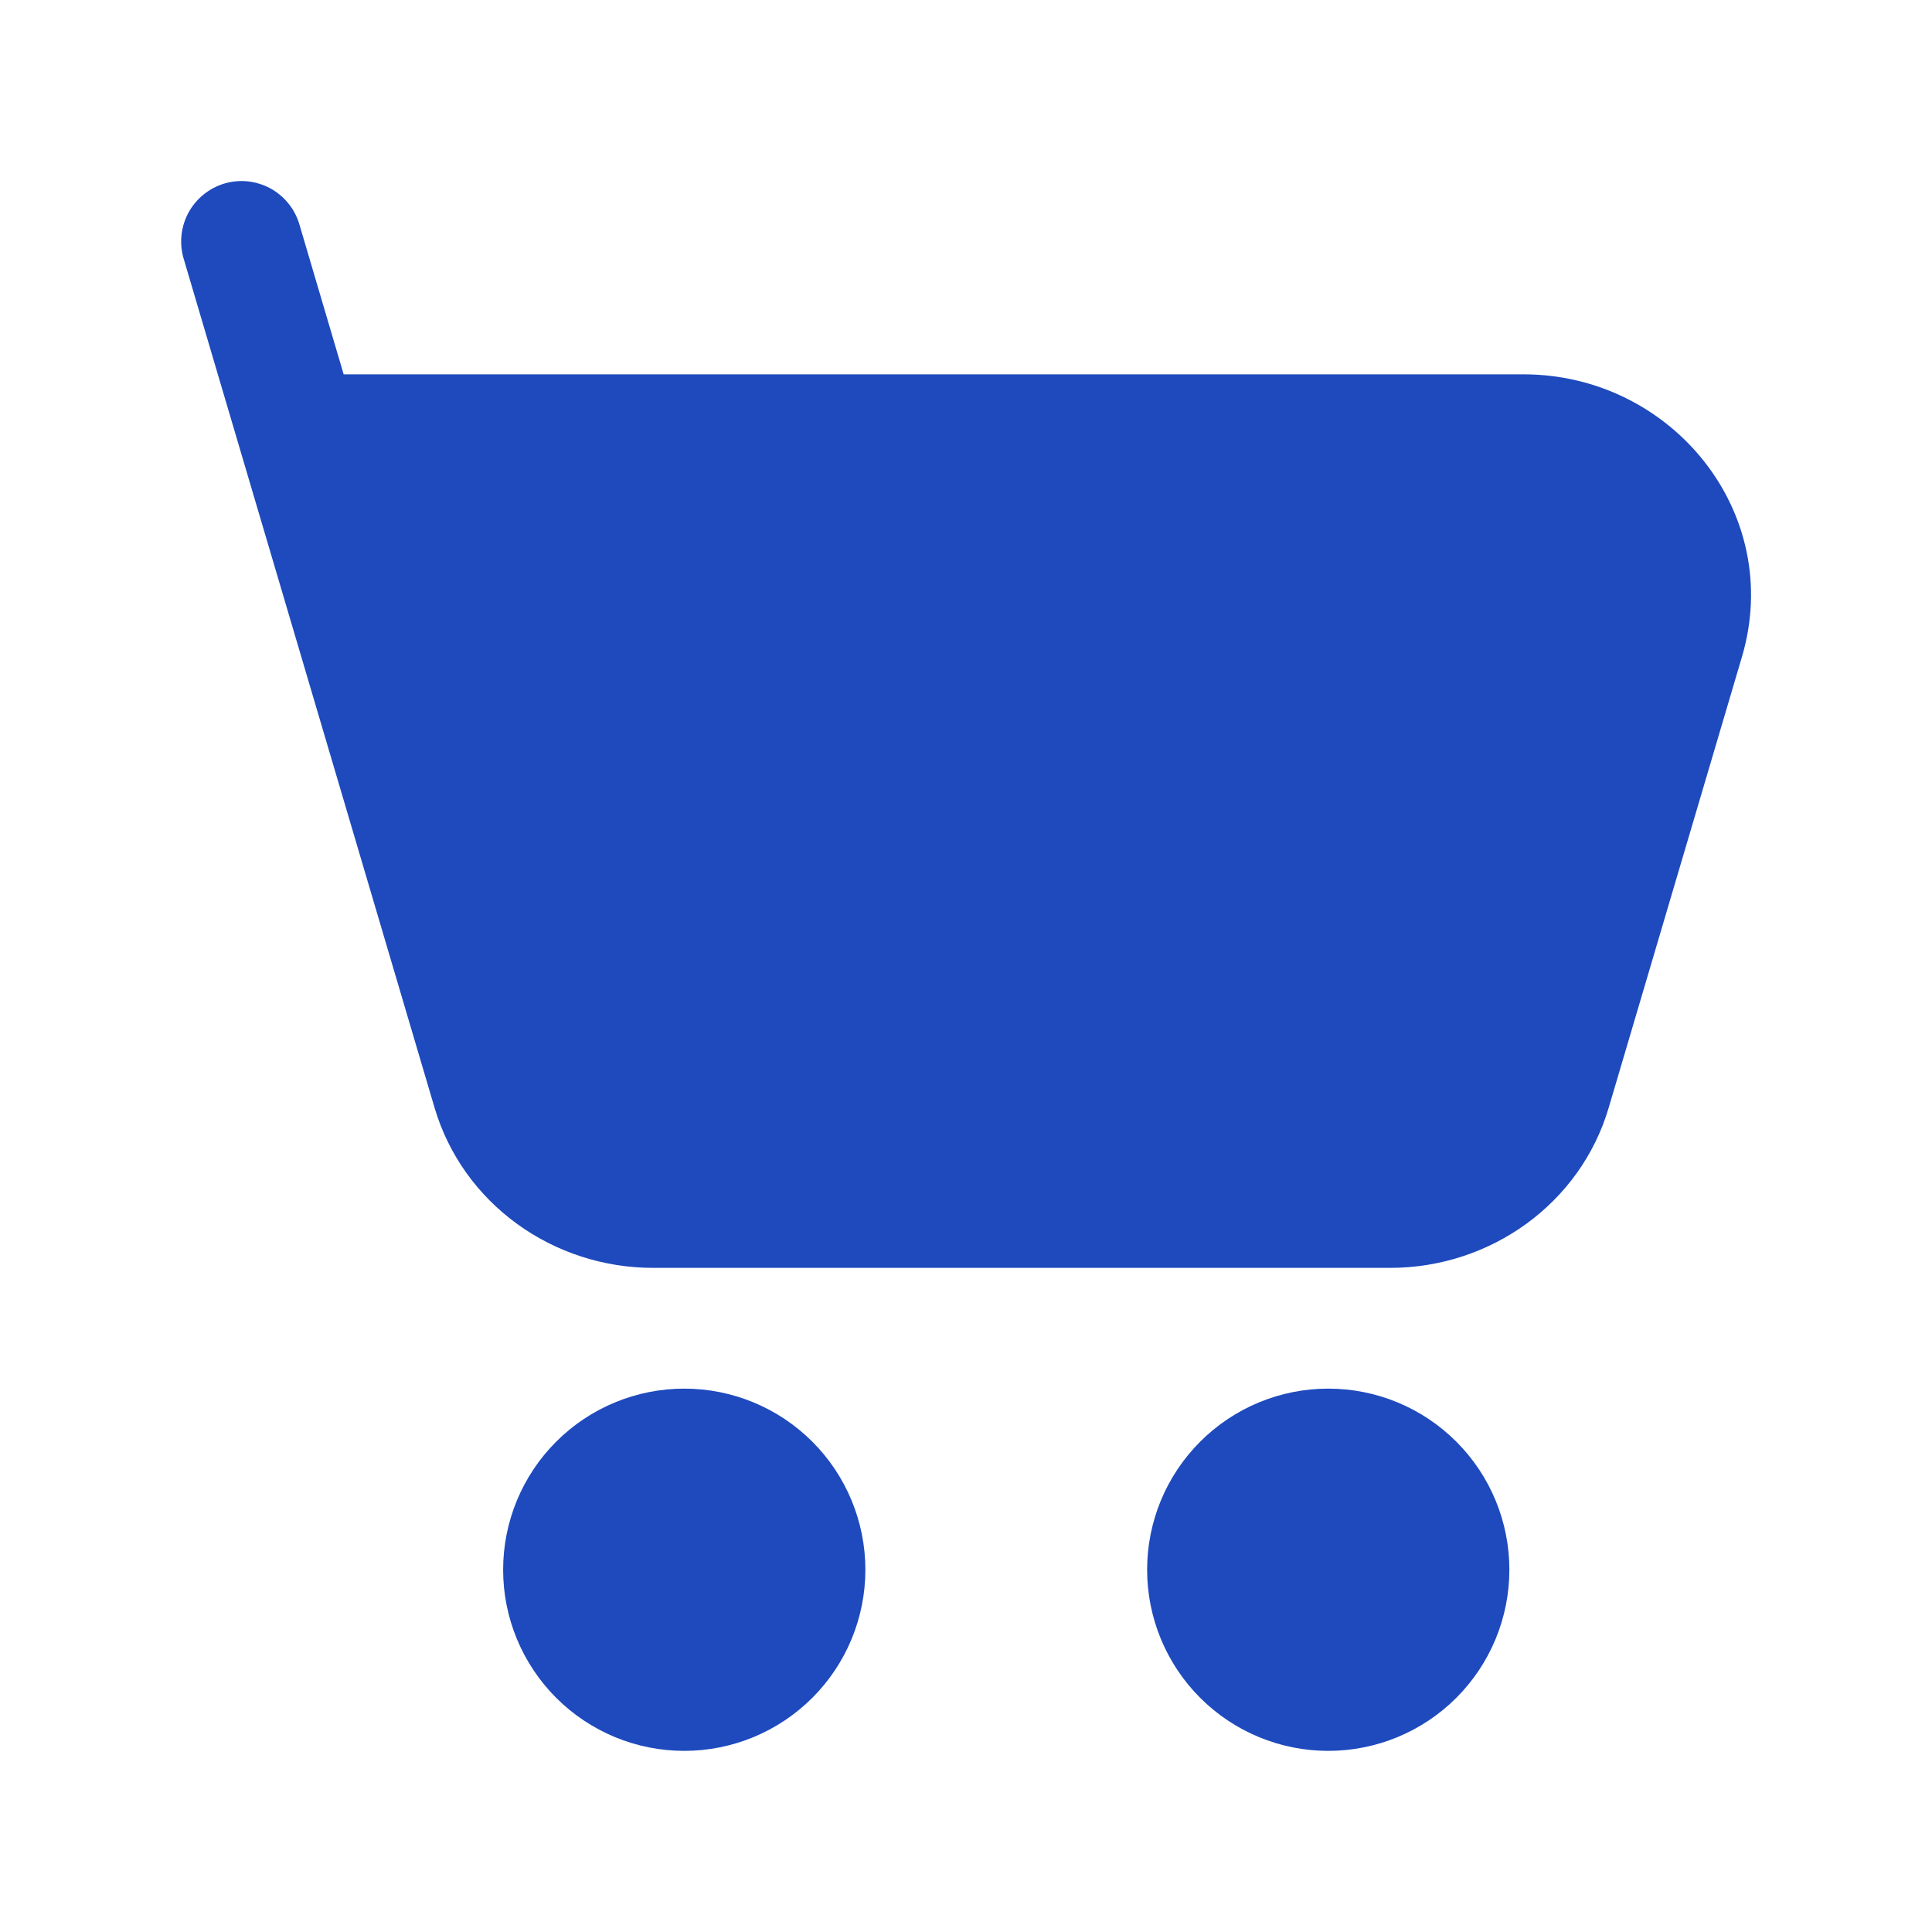
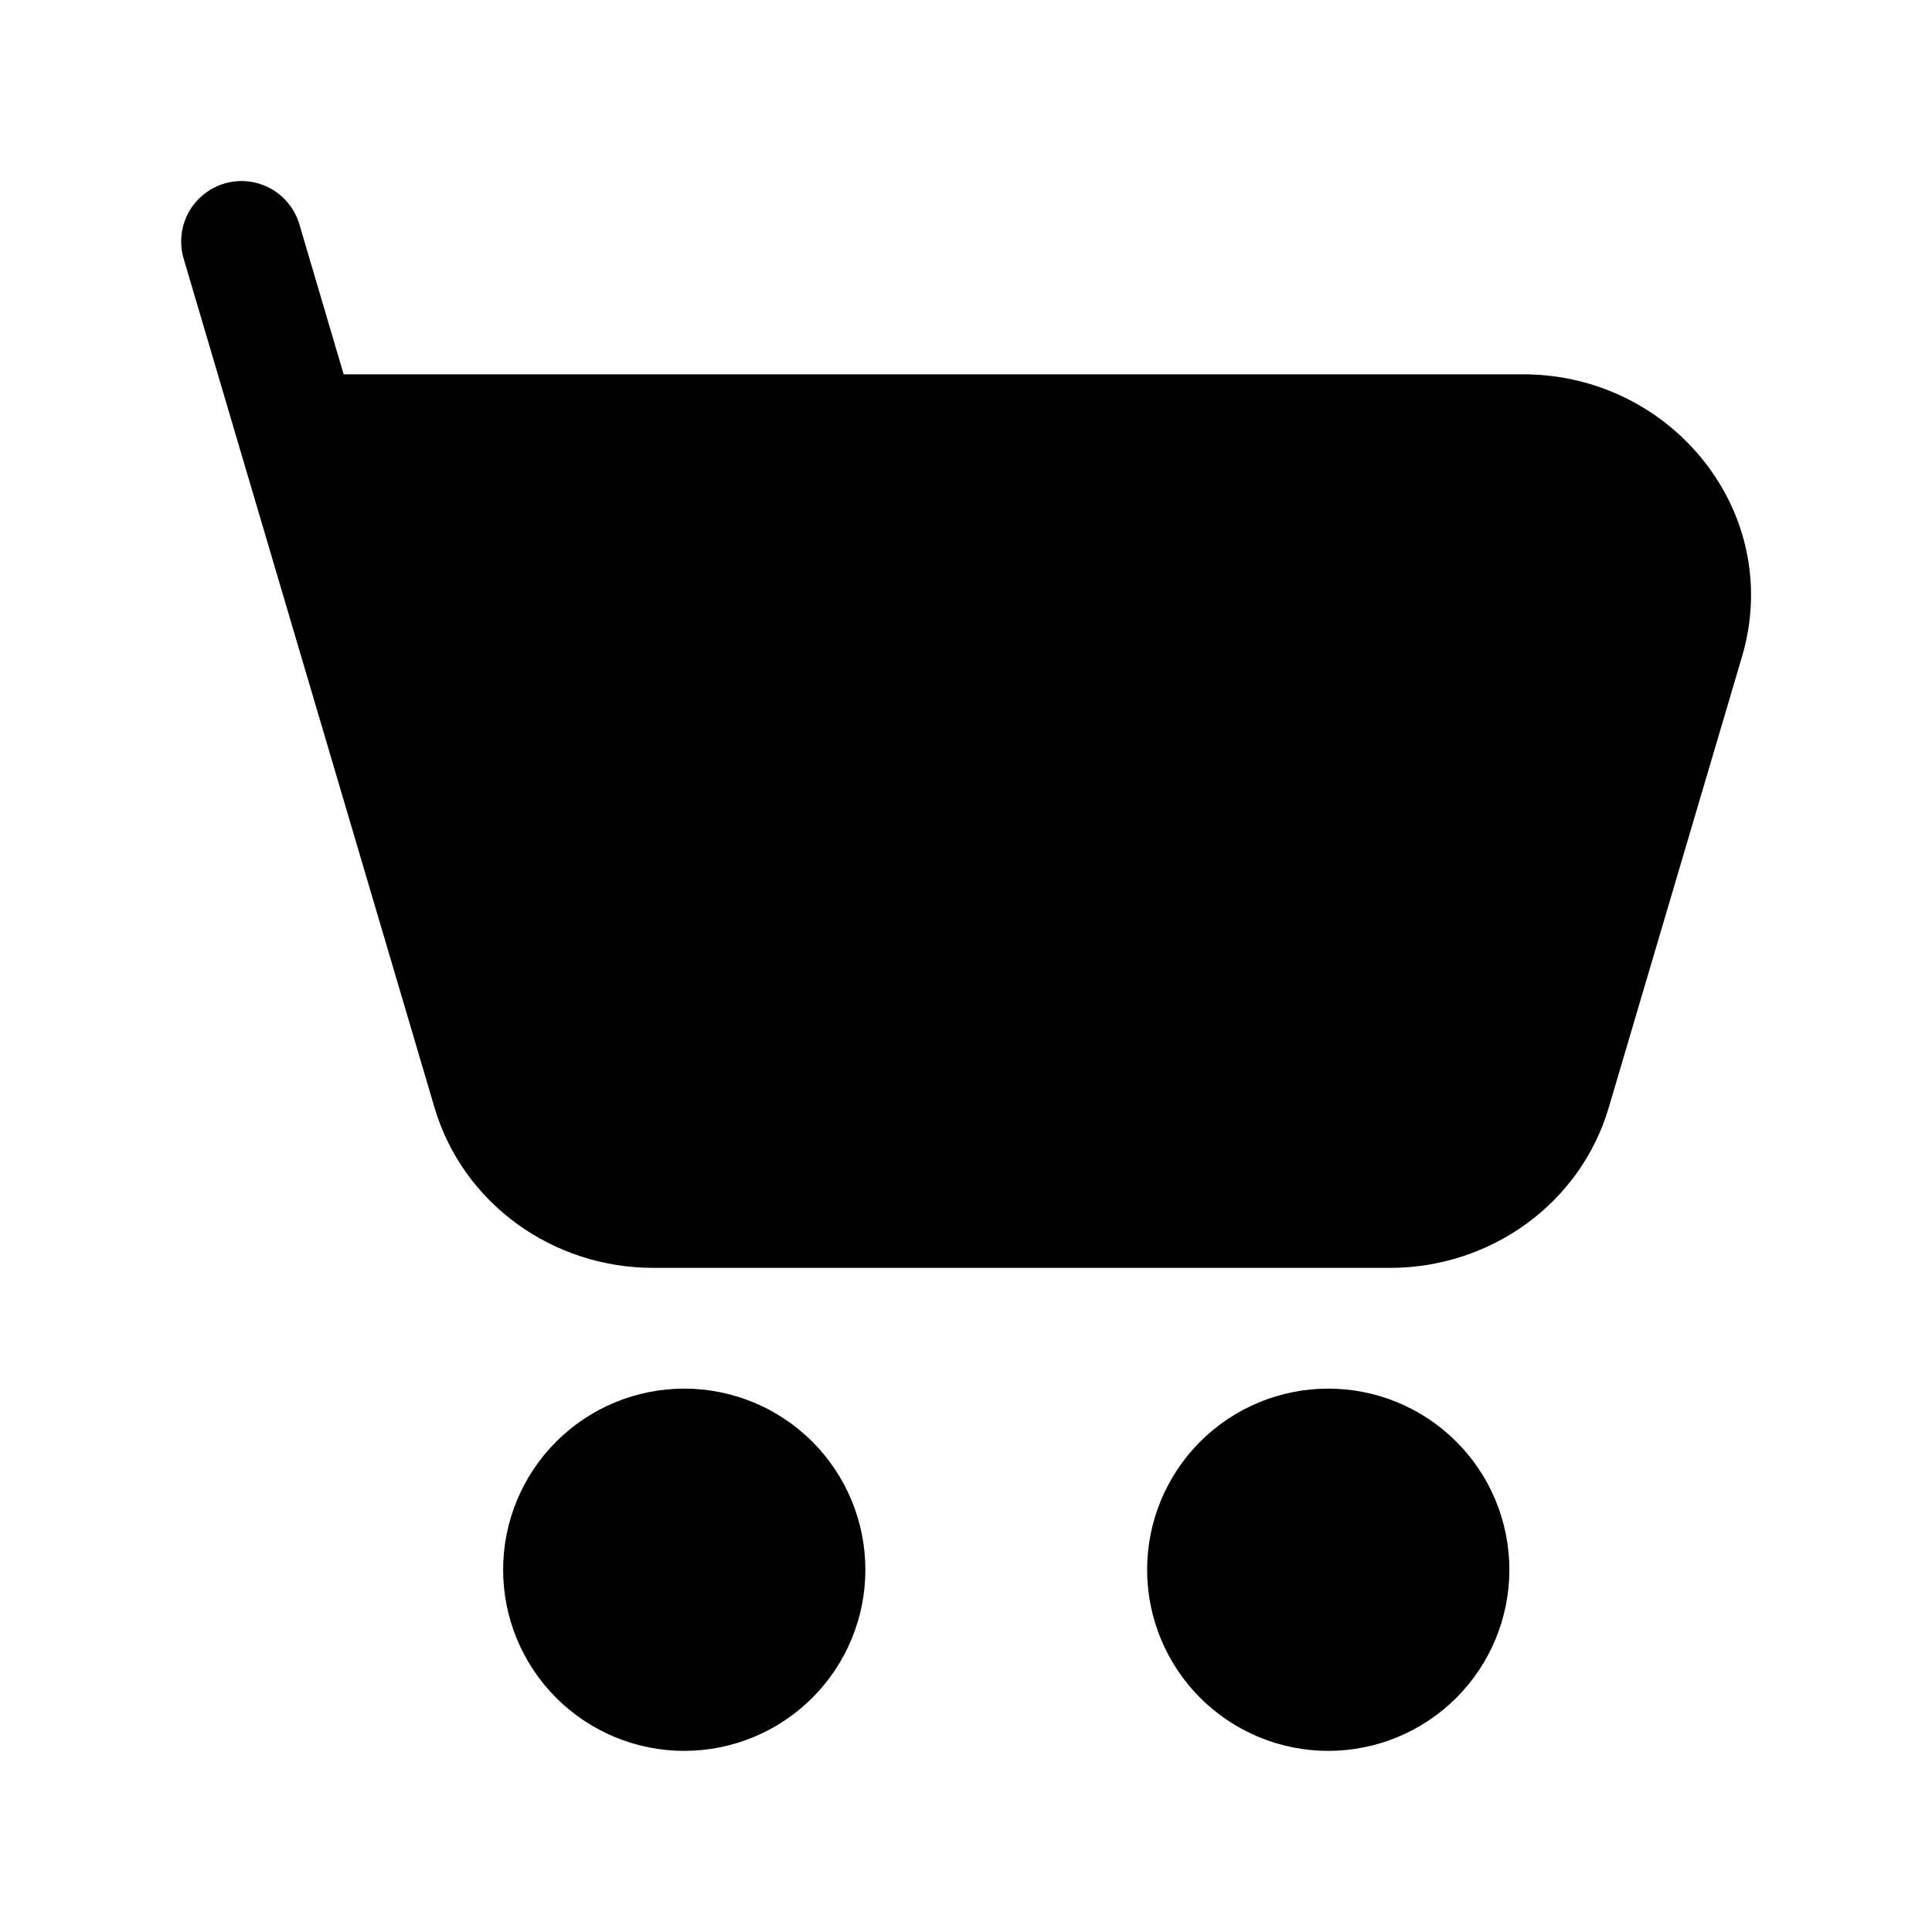
<svg xmlns="http://www.w3.org/2000/svg" width="24" height="24" viewBox="0 0 24 24" fill="none">
-   <path d="M2.787 2.28C2.881 2.252 2.981 2.243 3.079 2.253C3.176 2.264 3.271 2.293 3.358 2.34C3.445 2.387 3.521 2.451 3.583 2.528C3.645 2.604 3.691 2.692 3.719 2.787L4.269 4.65H18.924C20.764 4.65 22.169 6.367 21.639 8.16L19.984 13.76C19.632 14.953 18.513 15.75 17.269 15.75H8.113C6.869 15.75 5.751 14.953 5.398 13.76L2.281 3.212C2.225 3.021 2.247 2.816 2.341 2.642C2.436 2.467 2.597 2.337 2.787 2.28ZM6.25 19.5C6.25 18.903 6.487 18.331 6.909 17.909C7.331 17.487 7.903 17.25 8.5 17.25C9.097 17.25 9.669 17.487 10.091 17.909C10.513 18.331 10.75 18.903 10.75 19.5C10.75 20.097 10.513 20.669 10.091 21.091C9.669 21.513 9.097 21.75 8.5 21.75C7.903 21.75 7.331 21.513 6.909 21.091C6.487 20.669 6.25 20.097 6.25 19.5ZM14.25 19.5C14.25 19.204 14.308 18.912 14.421 18.639C14.534 18.366 14.7 18.118 14.909 17.909C15.118 17.7 15.366 17.534 15.639 17.421C15.912 17.308 16.204 17.25 16.5 17.25C16.796 17.25 17.088 17.308 17.361 17.421C17.634 17.534 17.882 17.7 18.091 17.909C18.3 18.118 18.466 18.366 18.579 18.639C18.692 18.912 18.75 19.204 18.75 19.5C18.75 20.097 18.513 20.669 18.091 21.091C17.669 21.513 17.097 21.75 16.5 21.75C15.903 21.75 15.331 21.513 14.909 21.091C14.487 20.669 14.25 20.097 14.25 19.5Z" fill="#1E4ABD" />
+   <path d="M2.787 2.28C2.881 2.252 2.981 2.243 3.079 2.253C3.176 2.264 3.271 2.293 3.358 2.34C3.445 2.387 3.521 2.451 3.583 2.528C3.645 2.604 3.691 2.692 3.719 2.787L4.269 4.65H18.924C20.764 4.65 22.169 6.367 21.639 8.16L19.984 13.76C19.632 14.953 18.513 15.75 17.269 15.75H8.113C6.869 15.75 5.751 14.953 5.398 13.76L2.281 3.212C2.225 3.021 2.247 2.816 2.341 2.642C2.436 2.467 2.597 2.337 2.787 2.28ZM6.25 19.5C6.25 18.903 6.487 18.331 6.909 17.909C7.331 17.487 7.903 17.25 8.5 17.25C9.097 17.25 9.669 17.487 10.091 17.909C10.513 18.331 10.75 18.903 10.75 19.5C10.75 20.097 10.513 20.669 10.091 21.091C9.669 21.513 9.097 21.75 8.5 21.75C7.903 21.75 7.331 21.513 6.909 21.091C6.487 20.669 6.25 20.097 6.25 19.5ZM14.25 19.5C14.25 19.204 14.308 18.912 14.421 18.639C14.534 18.366 14.7 18.118 14.909 17.909C15.118 17.7 15.366 17.534 15.639 17.421C15.912 17.308 16.204 17.25 16.5 17.25C16.796 17.25 17.088 17.308 17.361 17.421C17.634 17.534 17.882 17.7 18.091 17.909C18.3 18.118 18.466 18.366 18.579 18.639C18.692 18.912 18.75 19.204 18.75 19.5C18.75 20.097 18.513 20.669 18.091 21.091C17.669 21.513 17.097 21.75 16.5 21.75C15.903 21.75 15.331 21.513 14.909 21.091C14.487 20.669 14.25 20.097 14.25 19.5Z" fill="currentColor" />
</svg>
